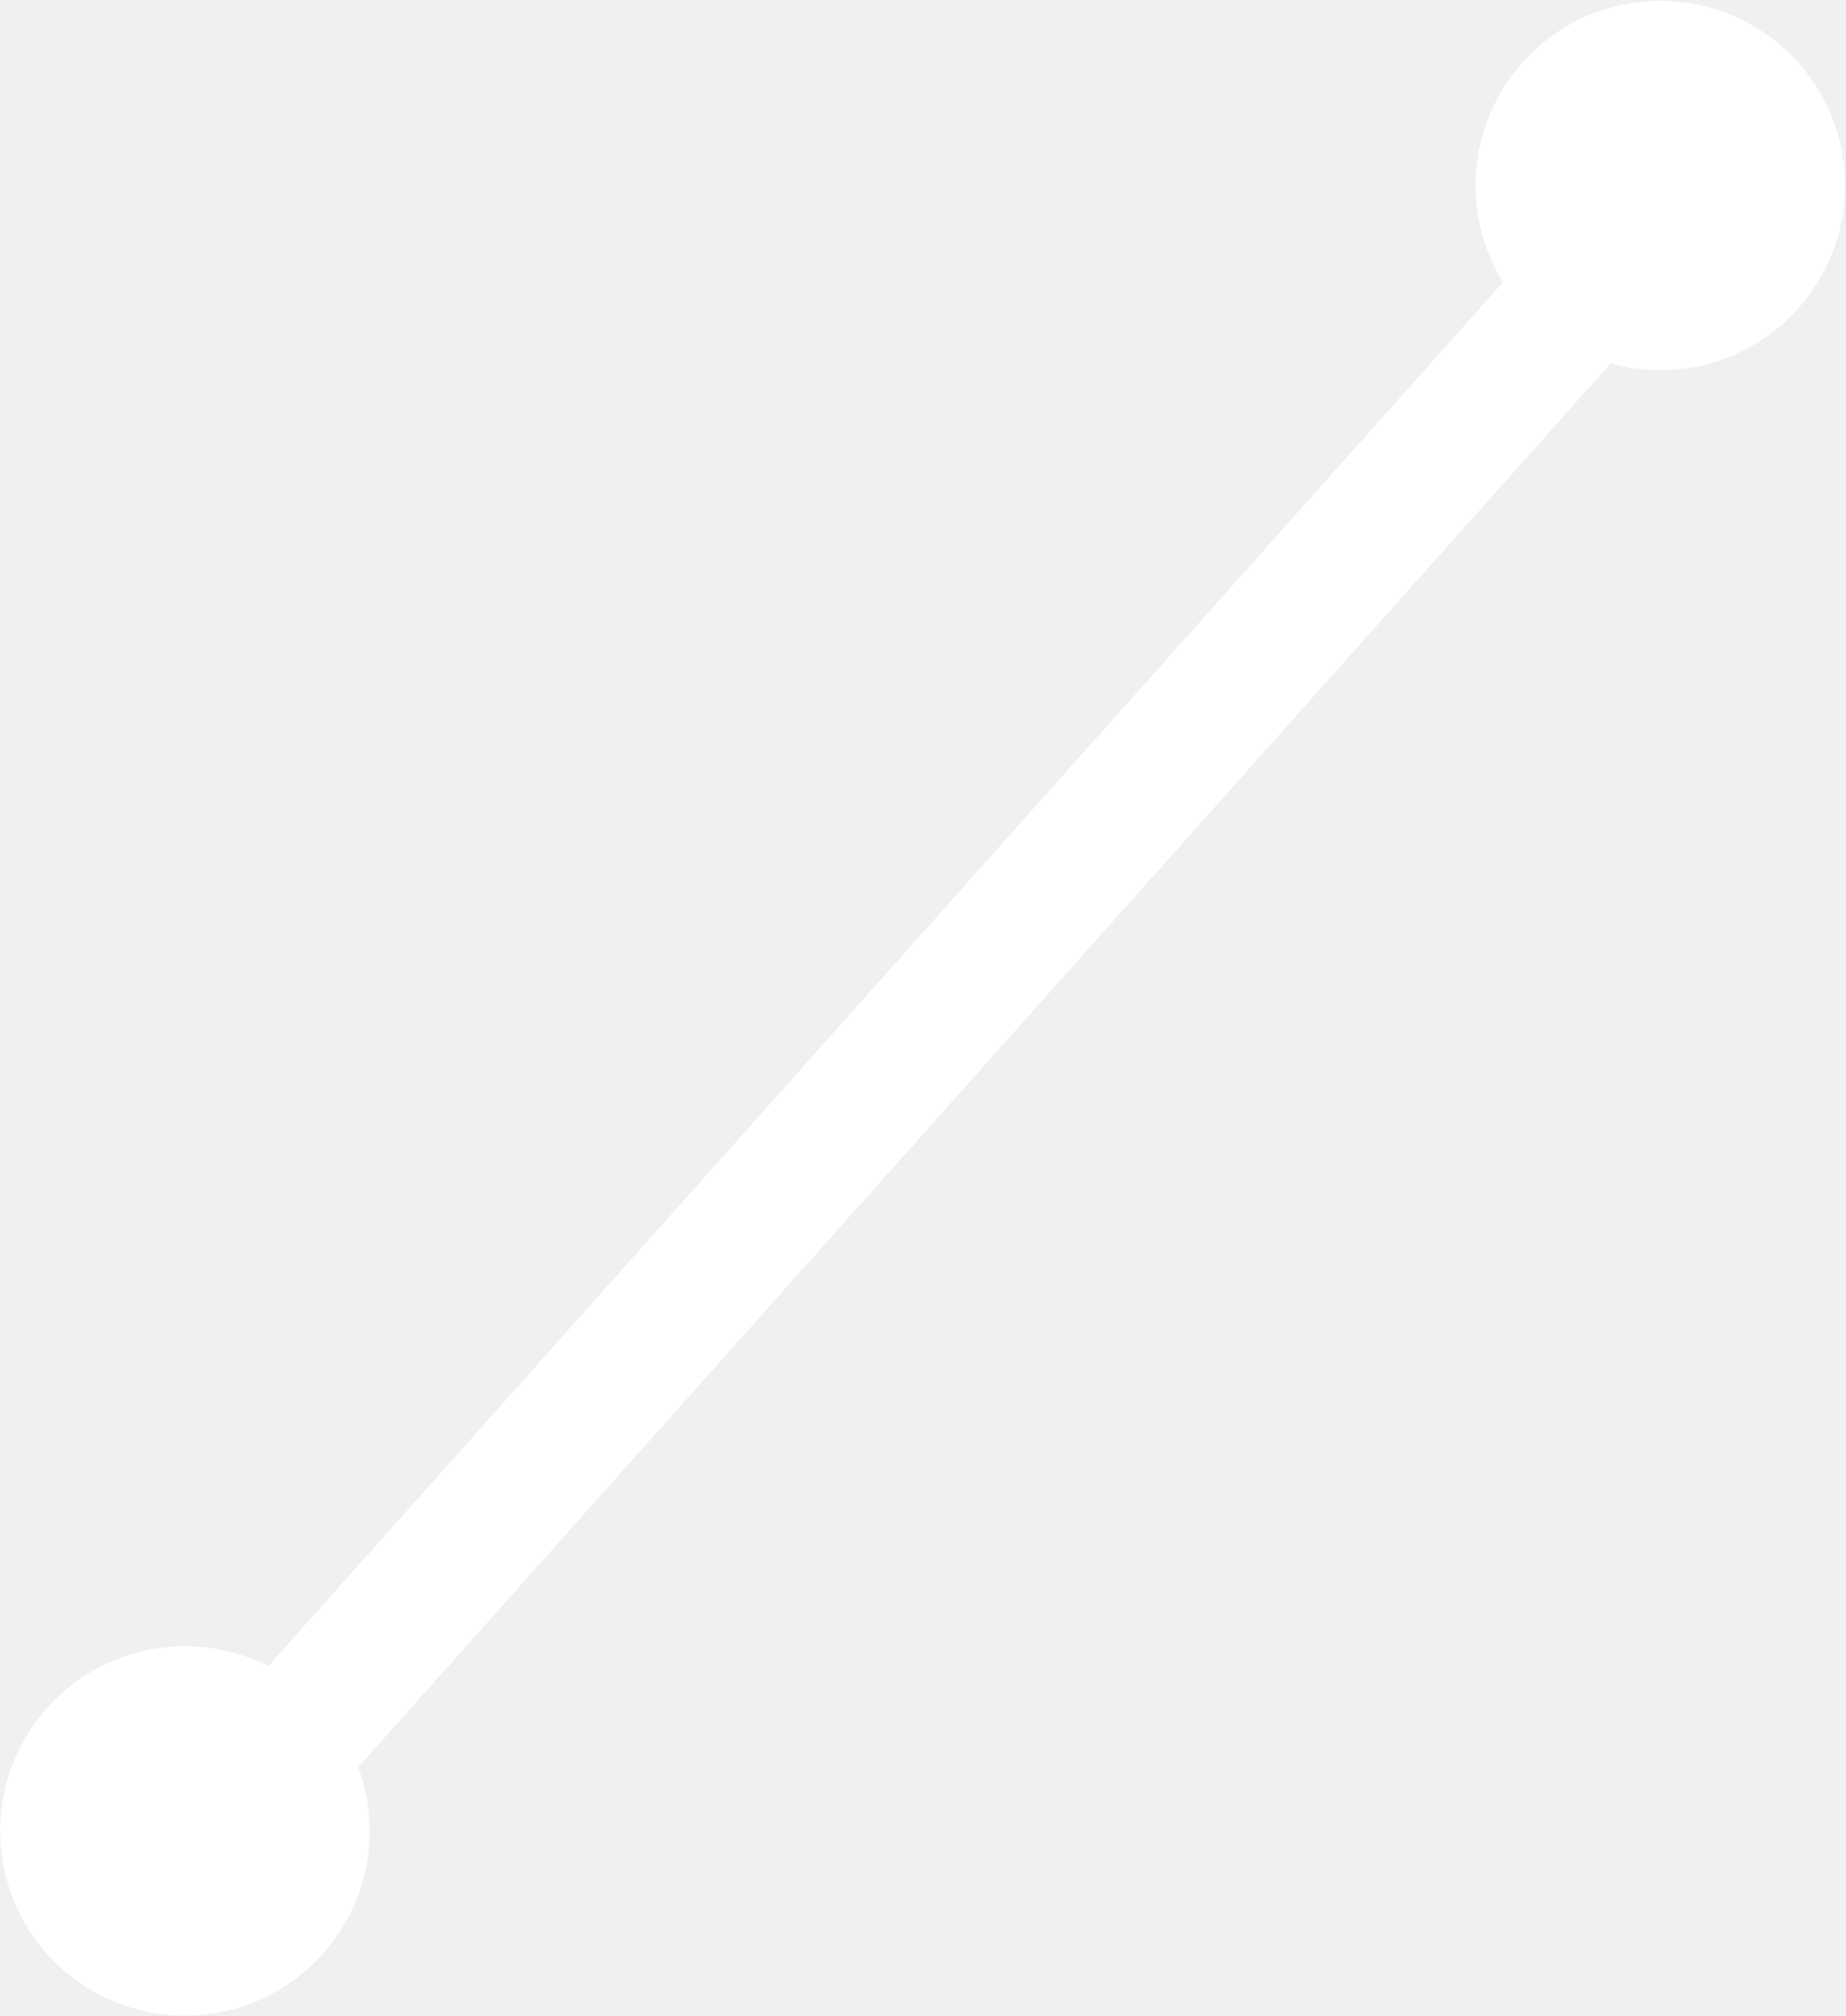
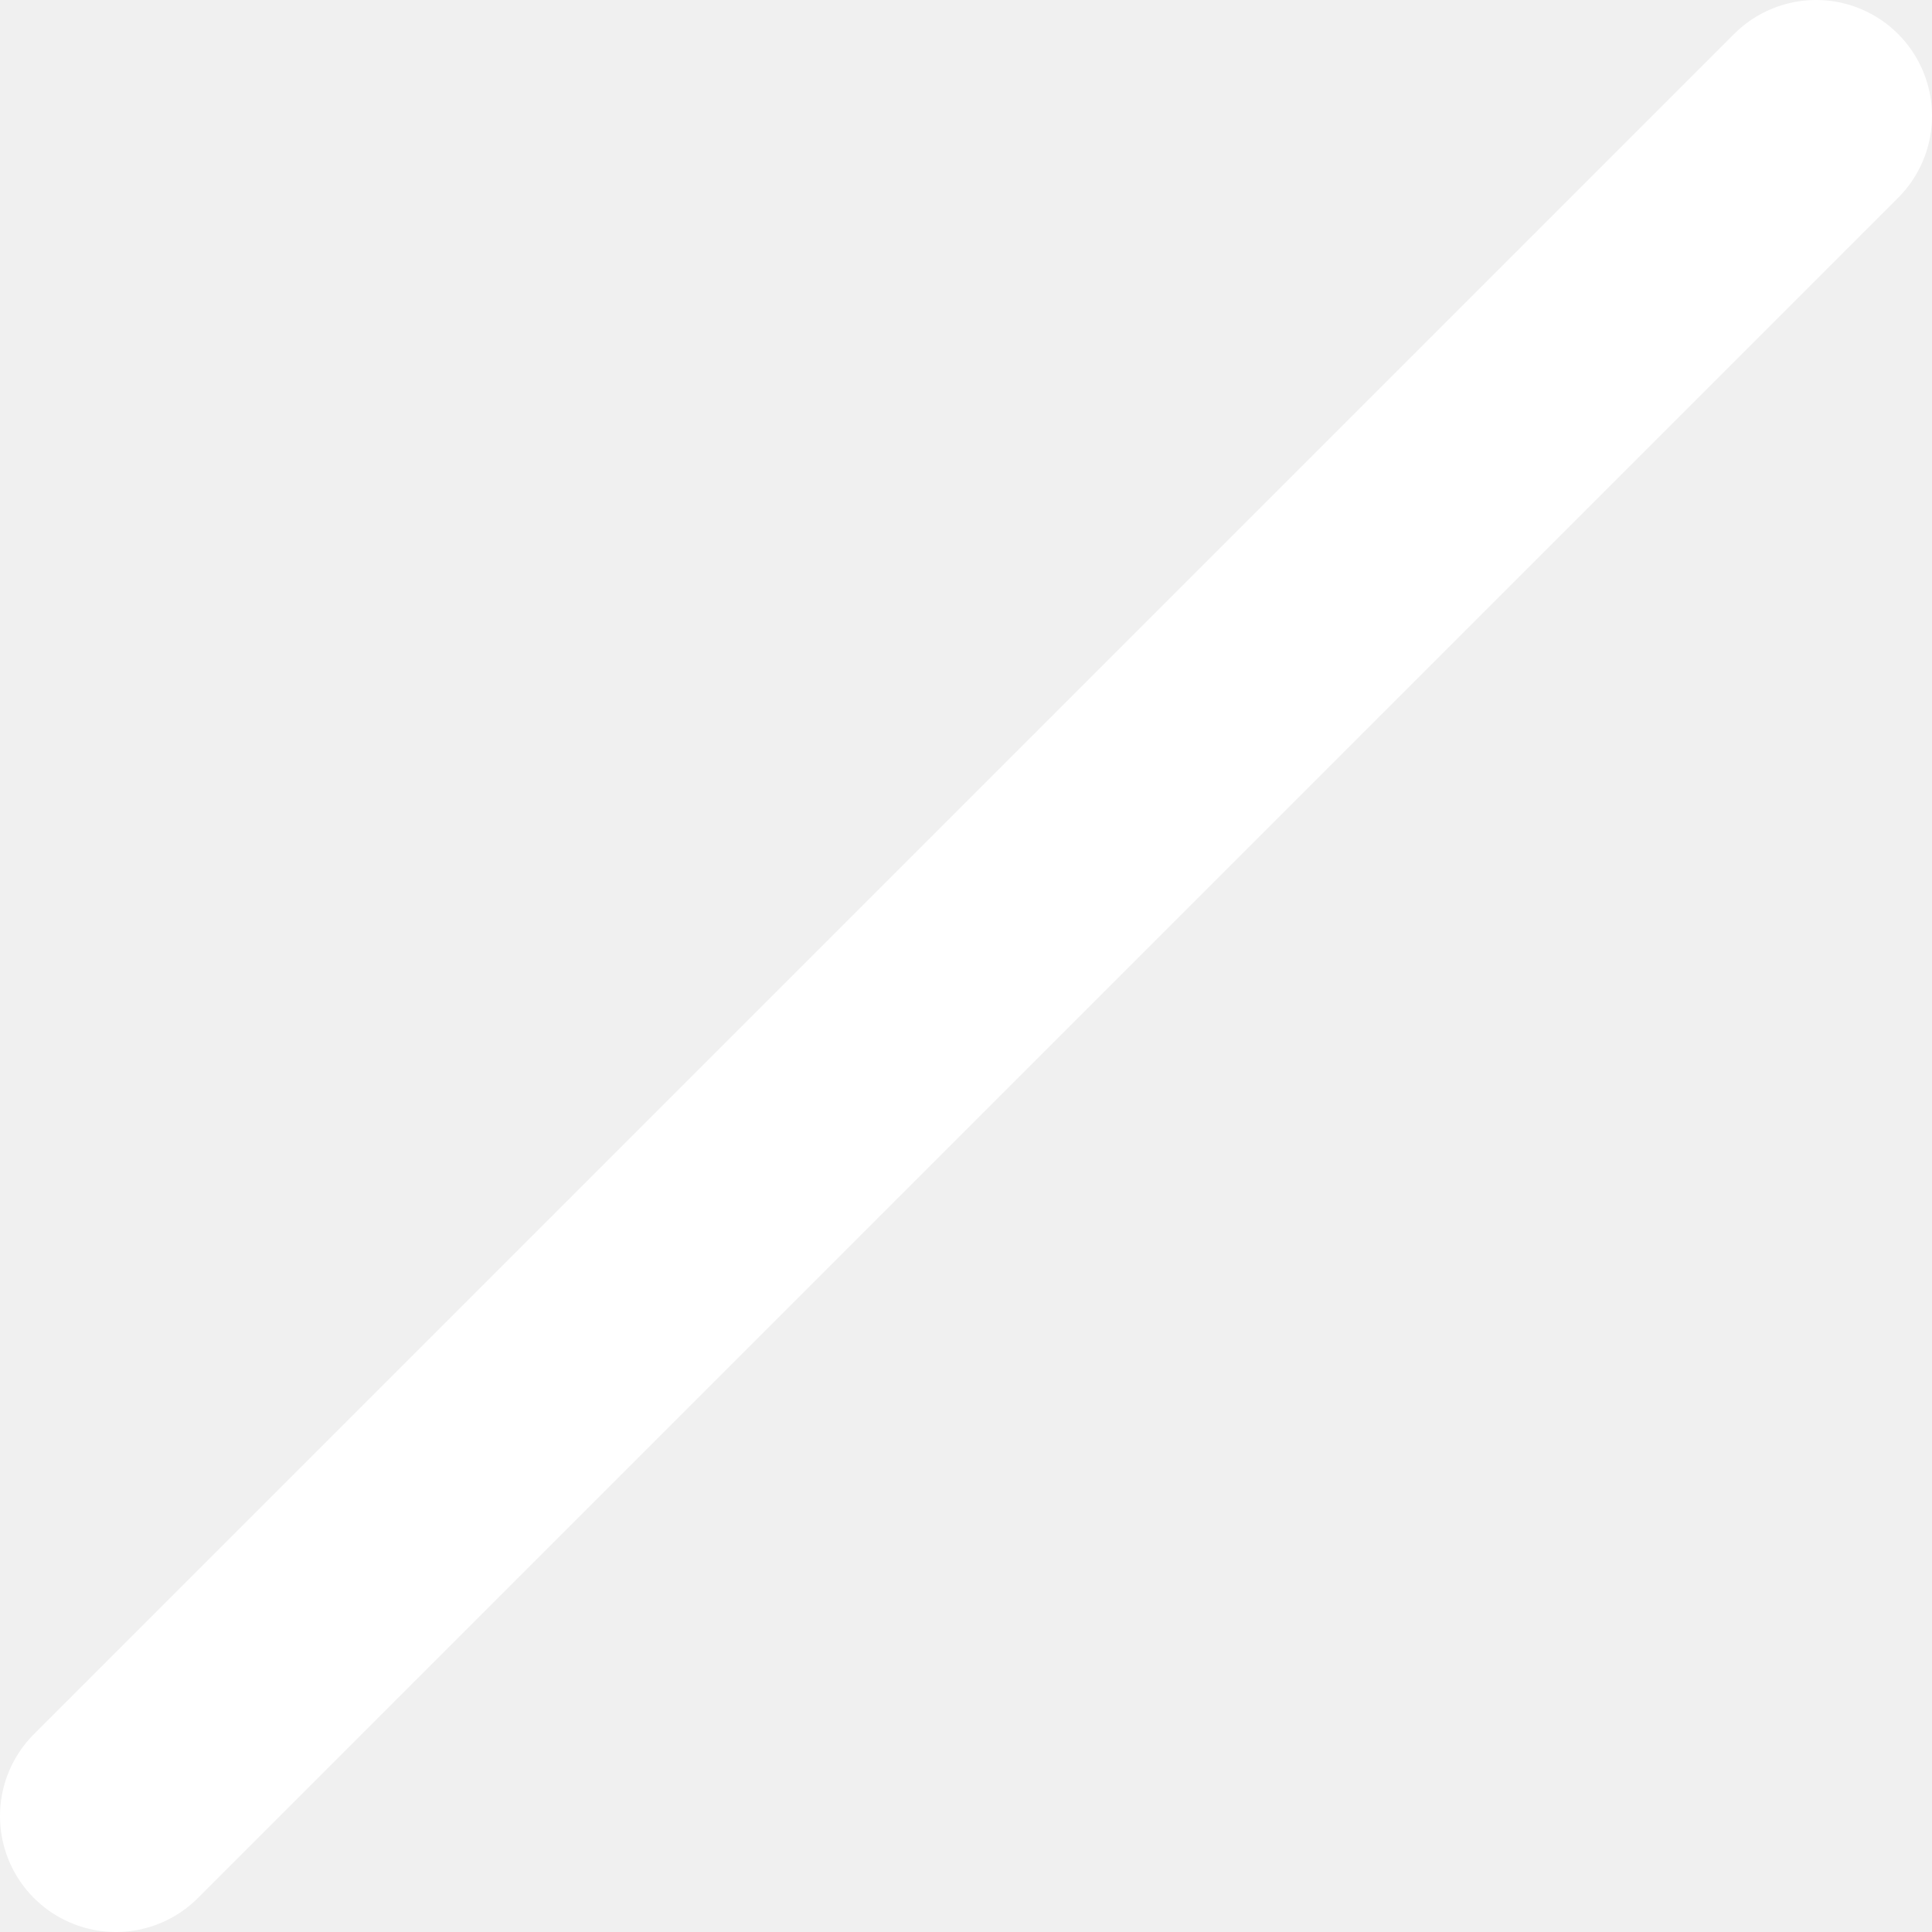
- <svg xmlns="http://www.w3.org/2000/svg" fill="none" viewBox="22.37 20.28 54.95 60.03">
-   <path d="M28.189 80.291C25.156 80.464 22.558 78.145 22.385 75.113C22.212 72.08 24.53 69.481 27.563 69.308C30.595 69.136 33.194 71.454 33.367 74.487C33.54 77.519 31.221 80.118 28.189 80.291Z" fill="white" />
-   <path d="M72.117 31.295C69.085 31.468 66.486 29.15 66.313 26.117C66.14 23.085 68.459 20.486 71.491 20.313C74.524 20.14 77.122 22.458 77.295 25.491C77.468 28.524 75.15 31.122 72.117 31.295Z" fill="white" />
-   <line x1="71.149" y1="27.173" x2="31.135" y2="72.027" stroke="white" stroke-width="4" />
+ <svg xmlns="http://www.w3.org/2000/svg" width="50" height="50" viewBox="0 0 50 50" fill="none">
+   <g clip-path="url(#clip0_628_33)">
+     <path d="M3 47L47 3" stroke="white" stroke-width="6" stroke-linecap="round" />
+   </g>
+   <defs>
+     <clipPath id="clip0_628_33">
+       <rect width="50" height="50" fill="white" />
+     </clipPath>
+   </defs>
</svg>
